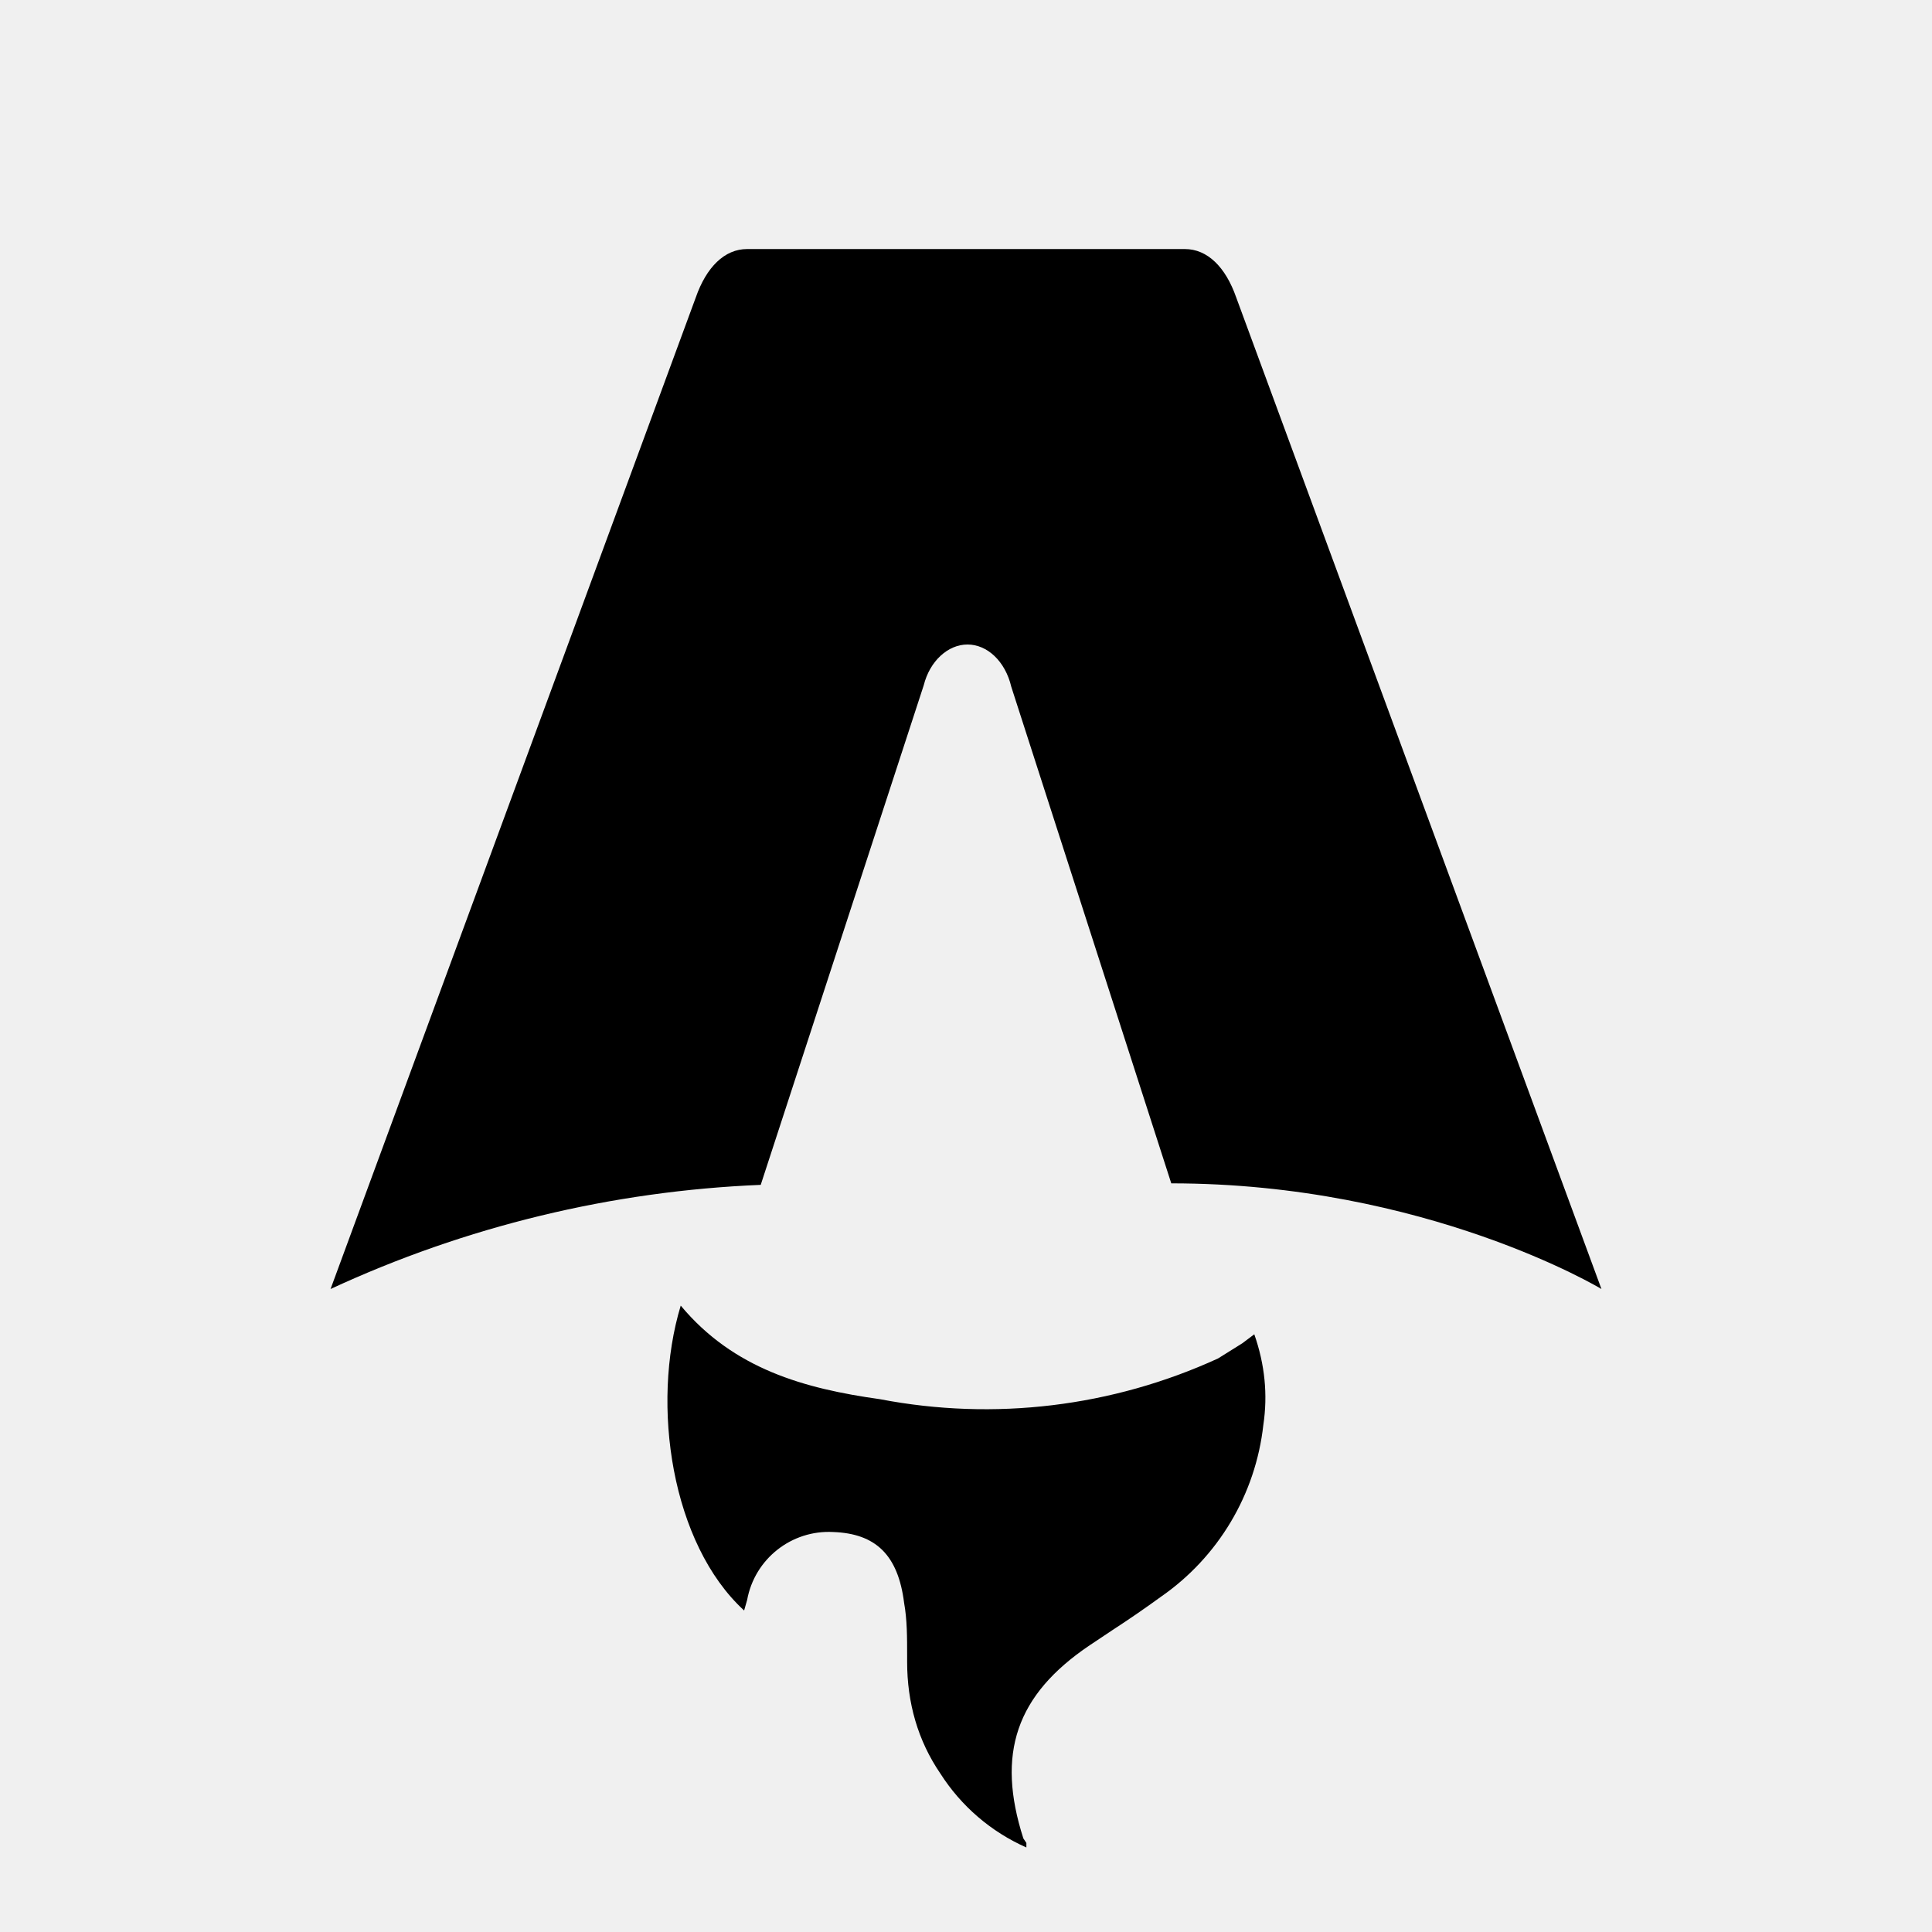
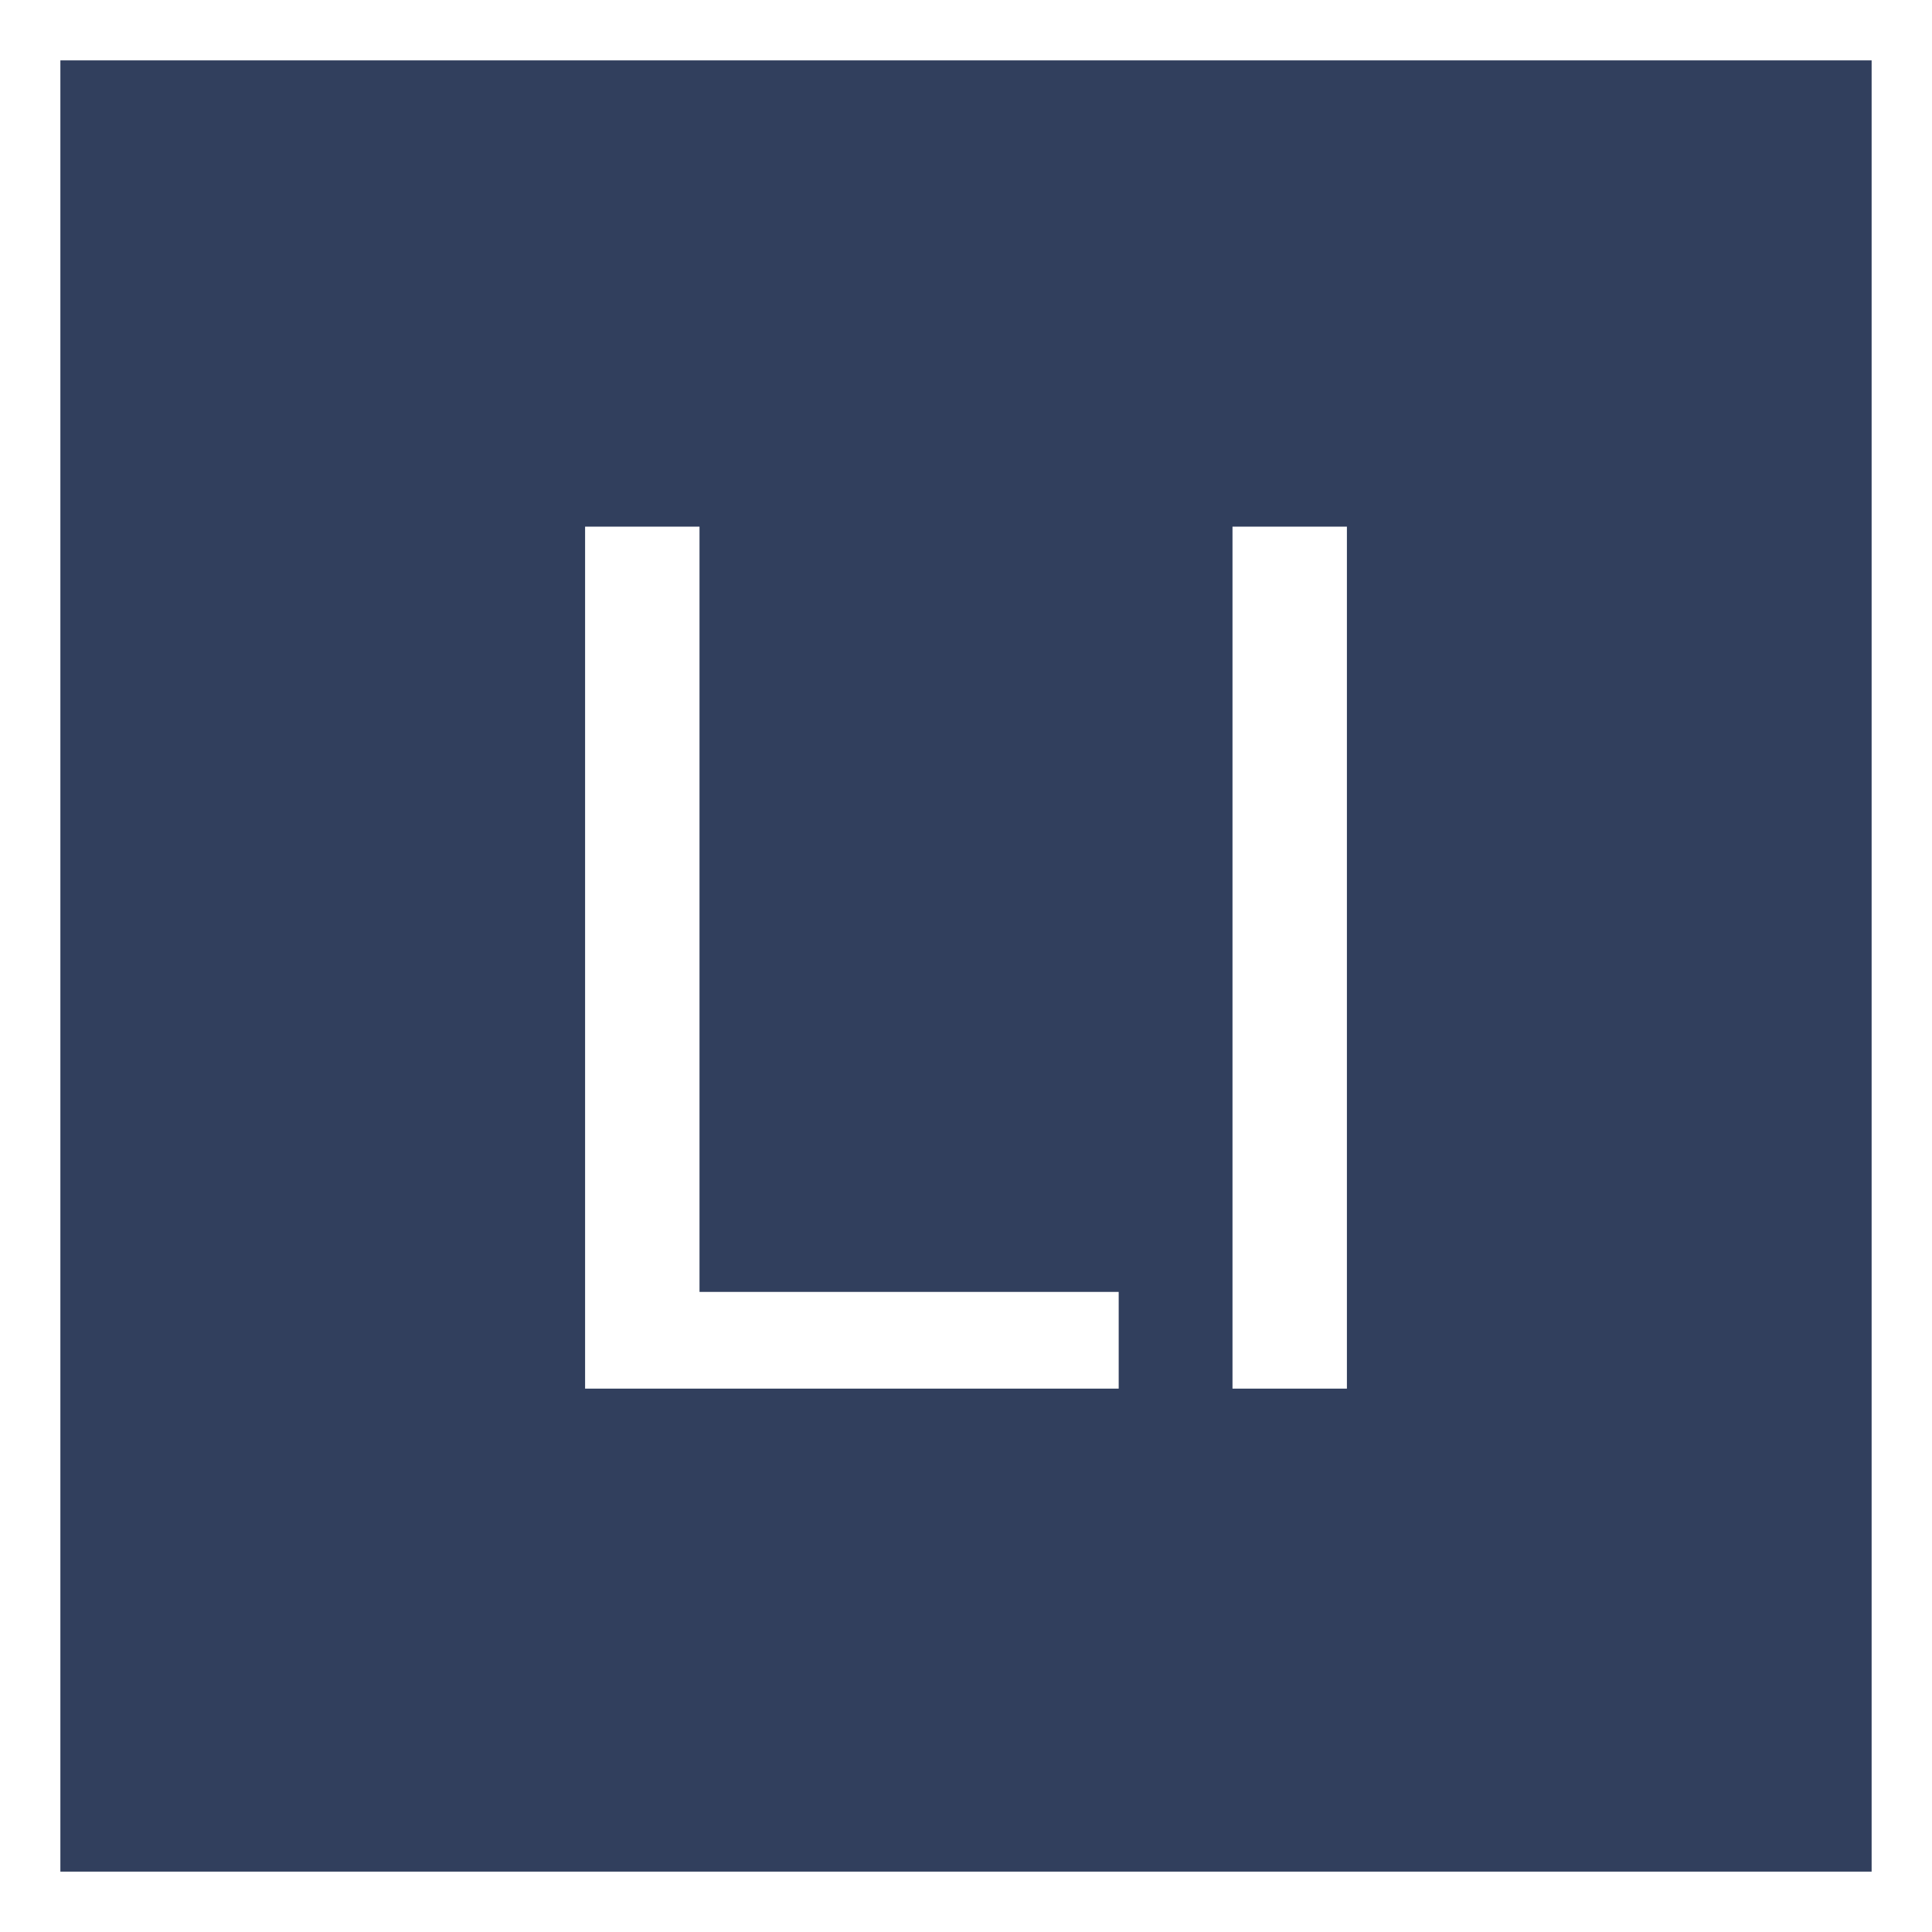
- <svg xmlns="http://www.w3.org/2000/svg" fill="none" viewBox="0 0 128 128">
-   <path d="M50.4 78.5a75.1 75.1 0 0 0-28.5 6.9l24.2-65.7c.7-2 1.9-3.2 3.4-3.2h29c1.5 0 2.7 1.2 3.4 3.2l24.2 65.7s-11.6-7-28.5-7L67 45.5c-.4-1.7-1.6-2.8-2.9-2.8-1.3 0-2.5 1.1-2.9 2.7L50.4 78.5Zm-1.1 28.2Zm-4.2-20.2c-2 6.6-.6 15.8 4.2 20.2a17.5 17.5 0 0 1 .2-.7 5.5 5.5 0 0 1 5.7-4.5c2.8.1 4.3 1.5 4.7 4.7.2 1.1.2 2.3.2 3.5v.4c0 2.7.7 5.2 2.2 7.4a13 13 0 0 0 5.7 4.9v-.3l-.2-.3c-1.8-5.6-.5-9.5 4.4-12.8l1.5-1a73 73 0 0 0 3.2-2.2 16 16 0 0 0 6.8-11.4c.3-2 .1-4-.6-6l-.8.6-1.6 1a37 37 0 0 1-22.4 2.7c-5-.7-9.7-2-13.2-6.2Z" />
-   <style>
-         path { fill: #000; }
-         @media (prefers-color-scheme: dark) {
-             path { fill: #FFF; }
-         }
-     </style>
+ <svg xmlns="http://www.w3.org/2000/svg" width="32" height="32" viewBox="0 0 32 32" fill="none">
+   <g clip-path="url(#clip0_982_19201)">
+     <rect width="32" height="32" fill="#313F5D" />
+     <path d="M9.691 8.723H11.586V21.398H18.529V23H9.691V8.723ZM20.414 8.723H22.309V23H20.414V8.723Z" fill="white" />
+   </g>
+   <rect x="0.5" y="0.5" width="31" height="31" stroke="white" />
+   <defs>
+     <clipPath id="clip0_982_19201">
+       <rect width="32" height="32" fill="white" />
+     </clipPath>
+   </defs>
</svg>
